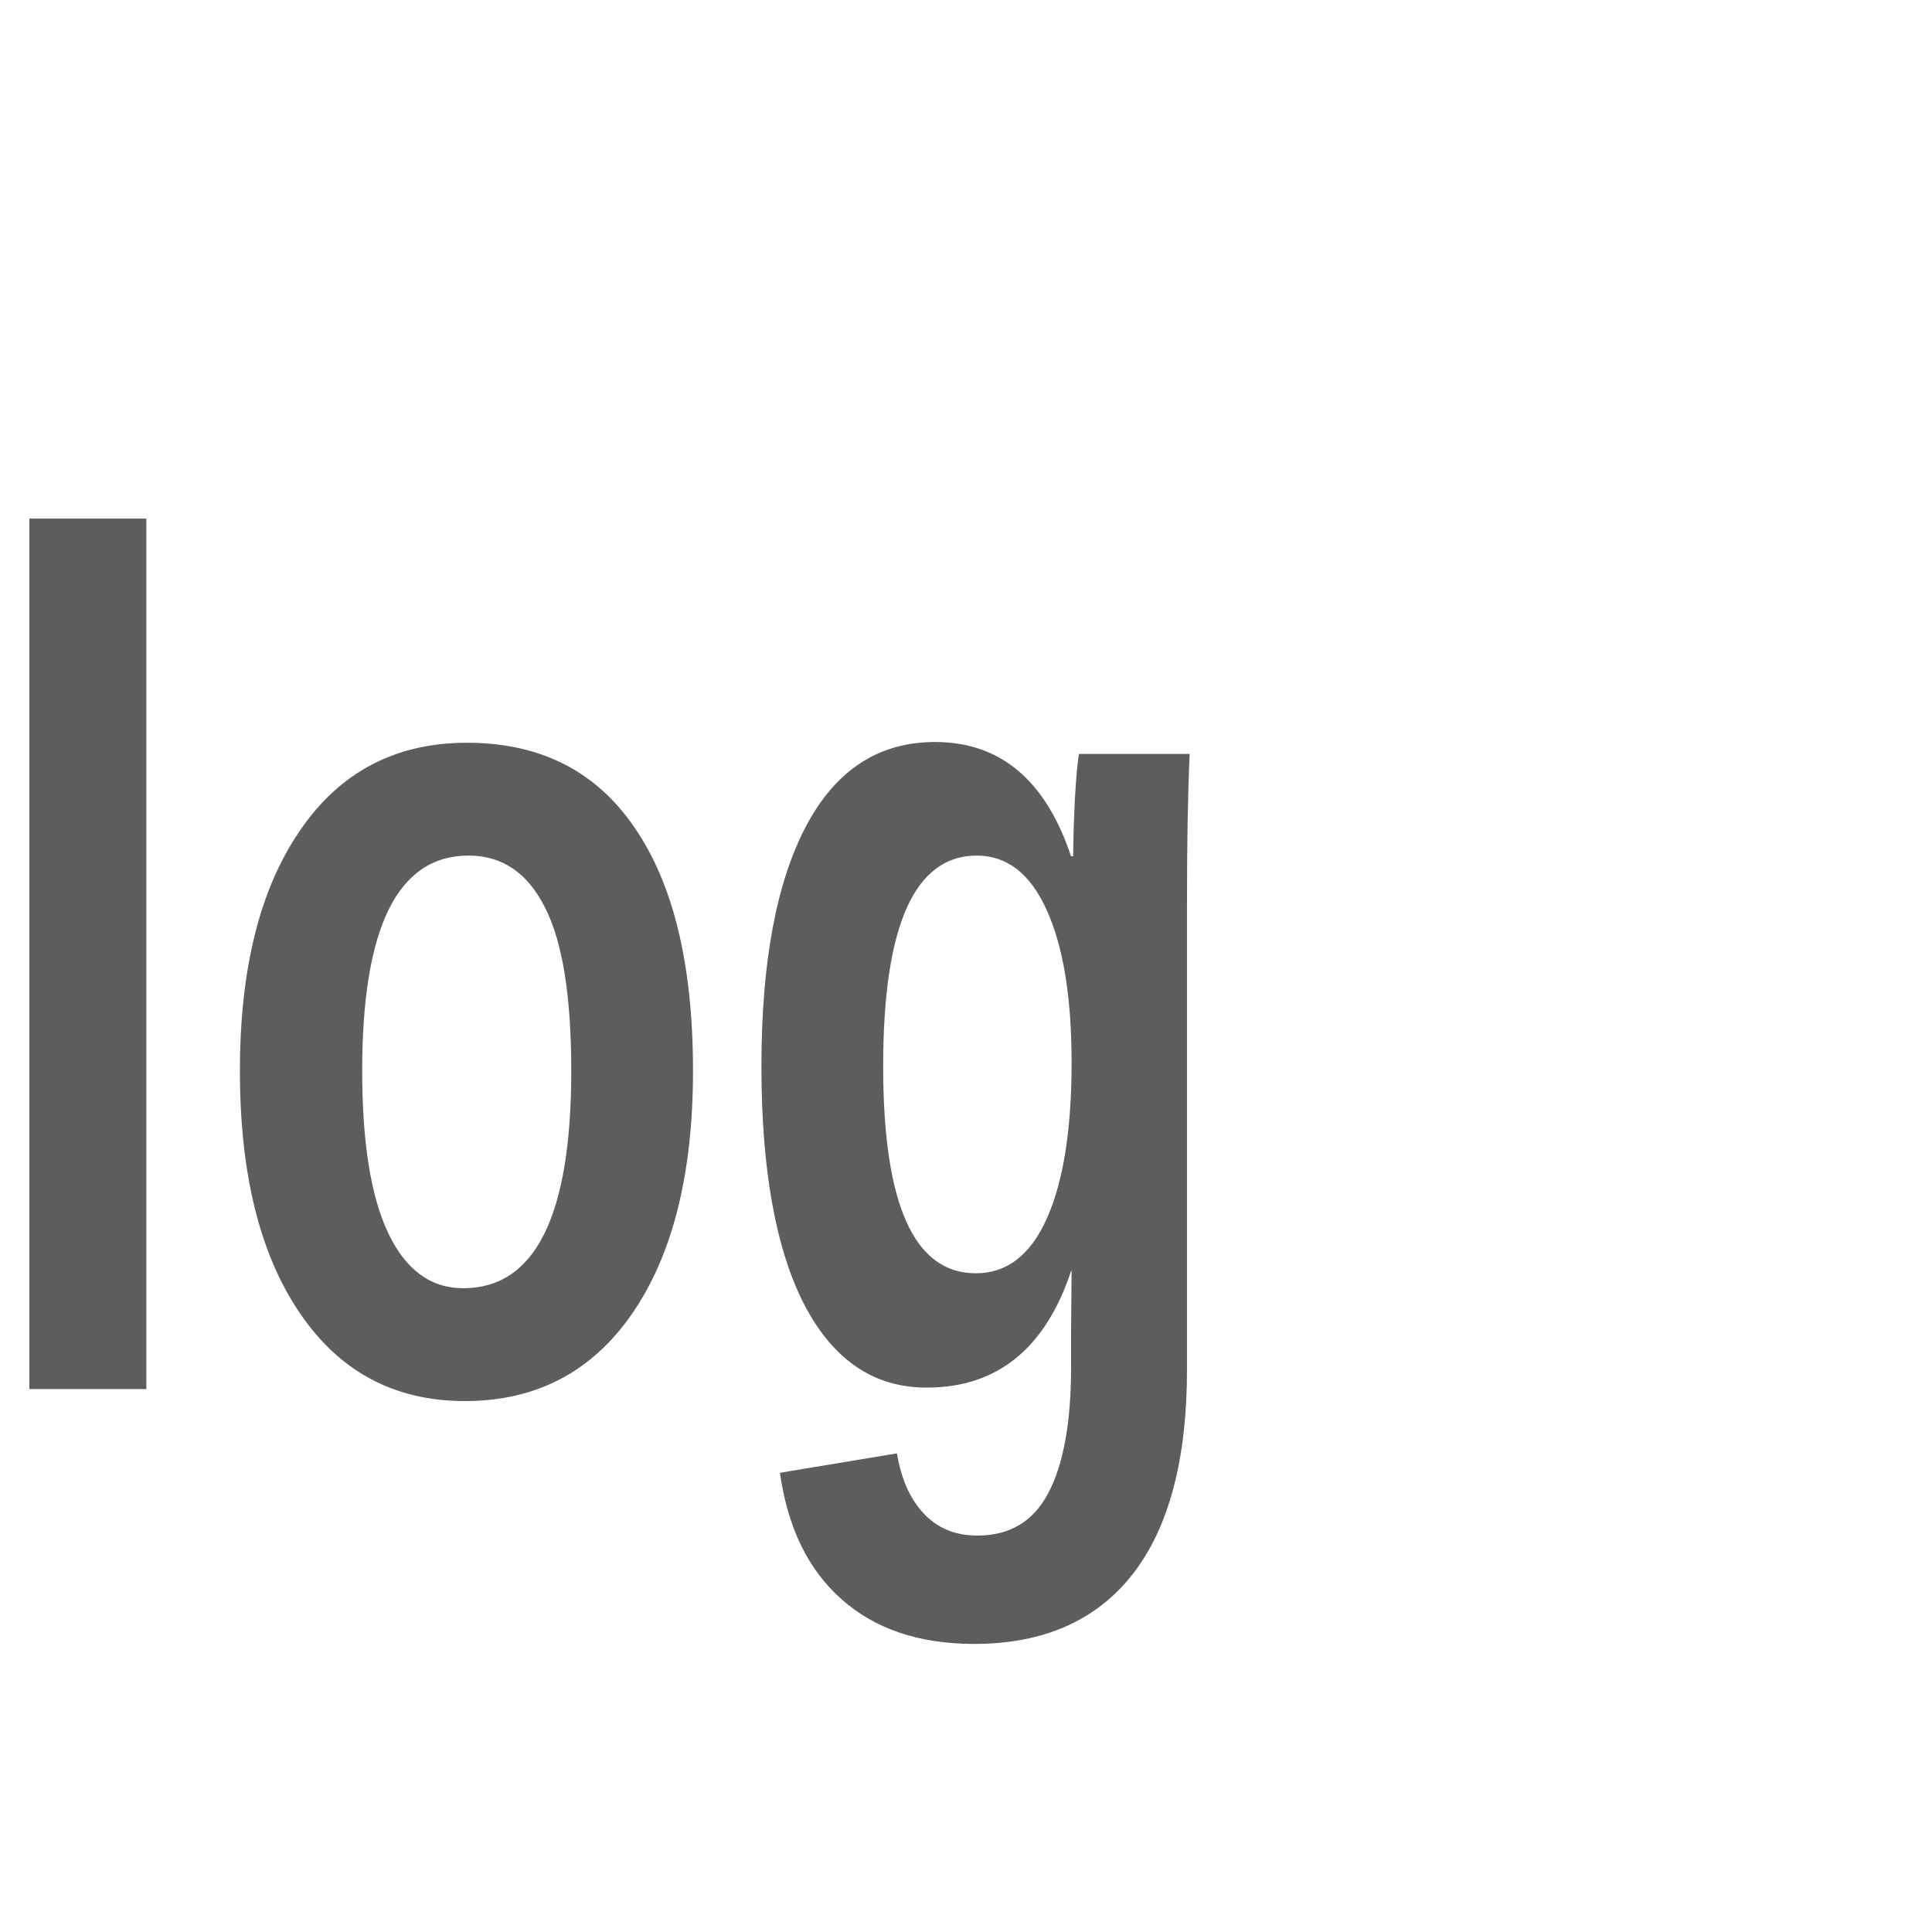
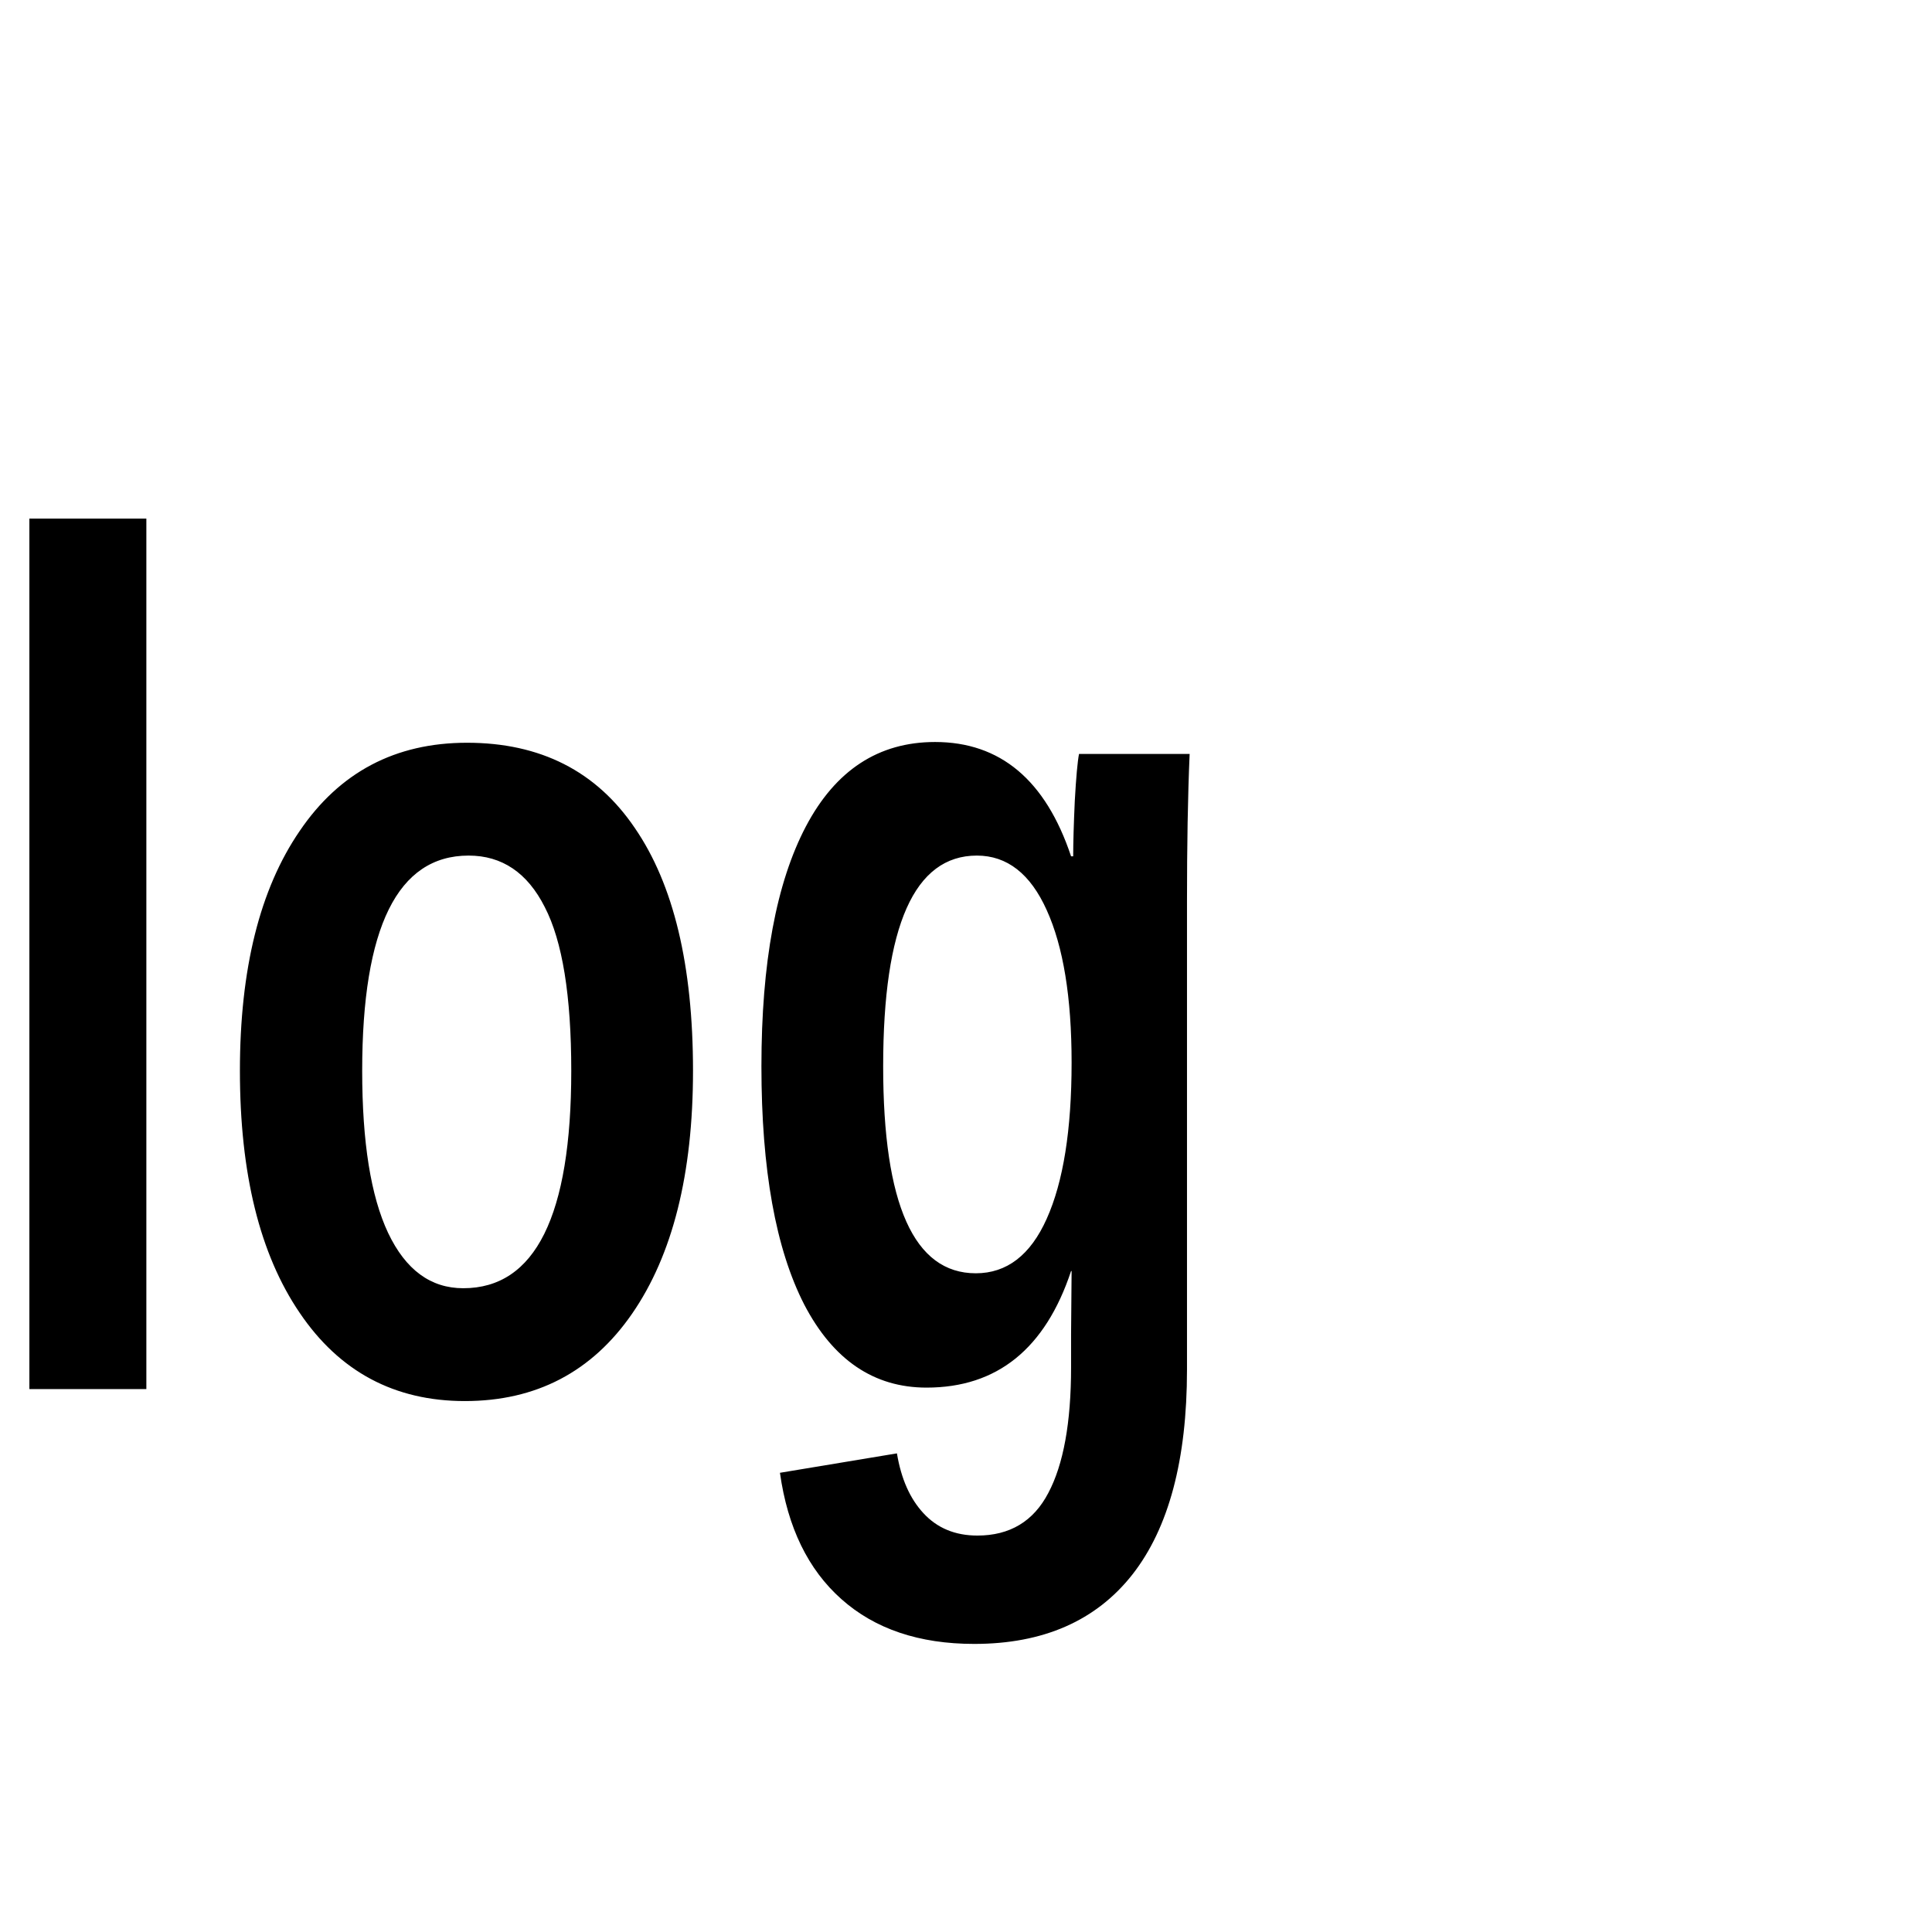
<svg xmlns="http://www.w3.org/2000/svg" version="1.1" width="48" height="48" id="svg11300">
  <defs id="defs3" />
-   <text x="28.424" y="29.045" transform="scale(0.8416471,1.188146)" id="text3029" xml:space="preserve" style="font-size:25.124px;font-style:normal;font-variant:normal;font-weight:bold;font-stretch:normal;text-align:center;line-height:125%;writing-mode:lr-tb;text-anchor:middle;fill:#353535;fill-opacity:0.8;stroke:none;font-family:Arial;-inkscape-font-specification:Arial Bold">
+   <text x="28.424" y="29.045" transform="scale(0.8416471,1.188146)" id="text3029" xml:space="preserve" style="font-size:25.124px;font-style:normal;font-variant:normal;font-weight:bold;font-stretch:normal;text-align:center;line-height:125%;writing-mode:lr-tb;text-anchor:middle;fill:#000000;fill-opacity:1;stroke:none;font-family:Arial;-inkscape-font-specification:Arial Bold">
    <tspan x="28.424" y="29.045" id="tspan3031" style="stroke:none">log</tspan>
  </text>
</svg>
